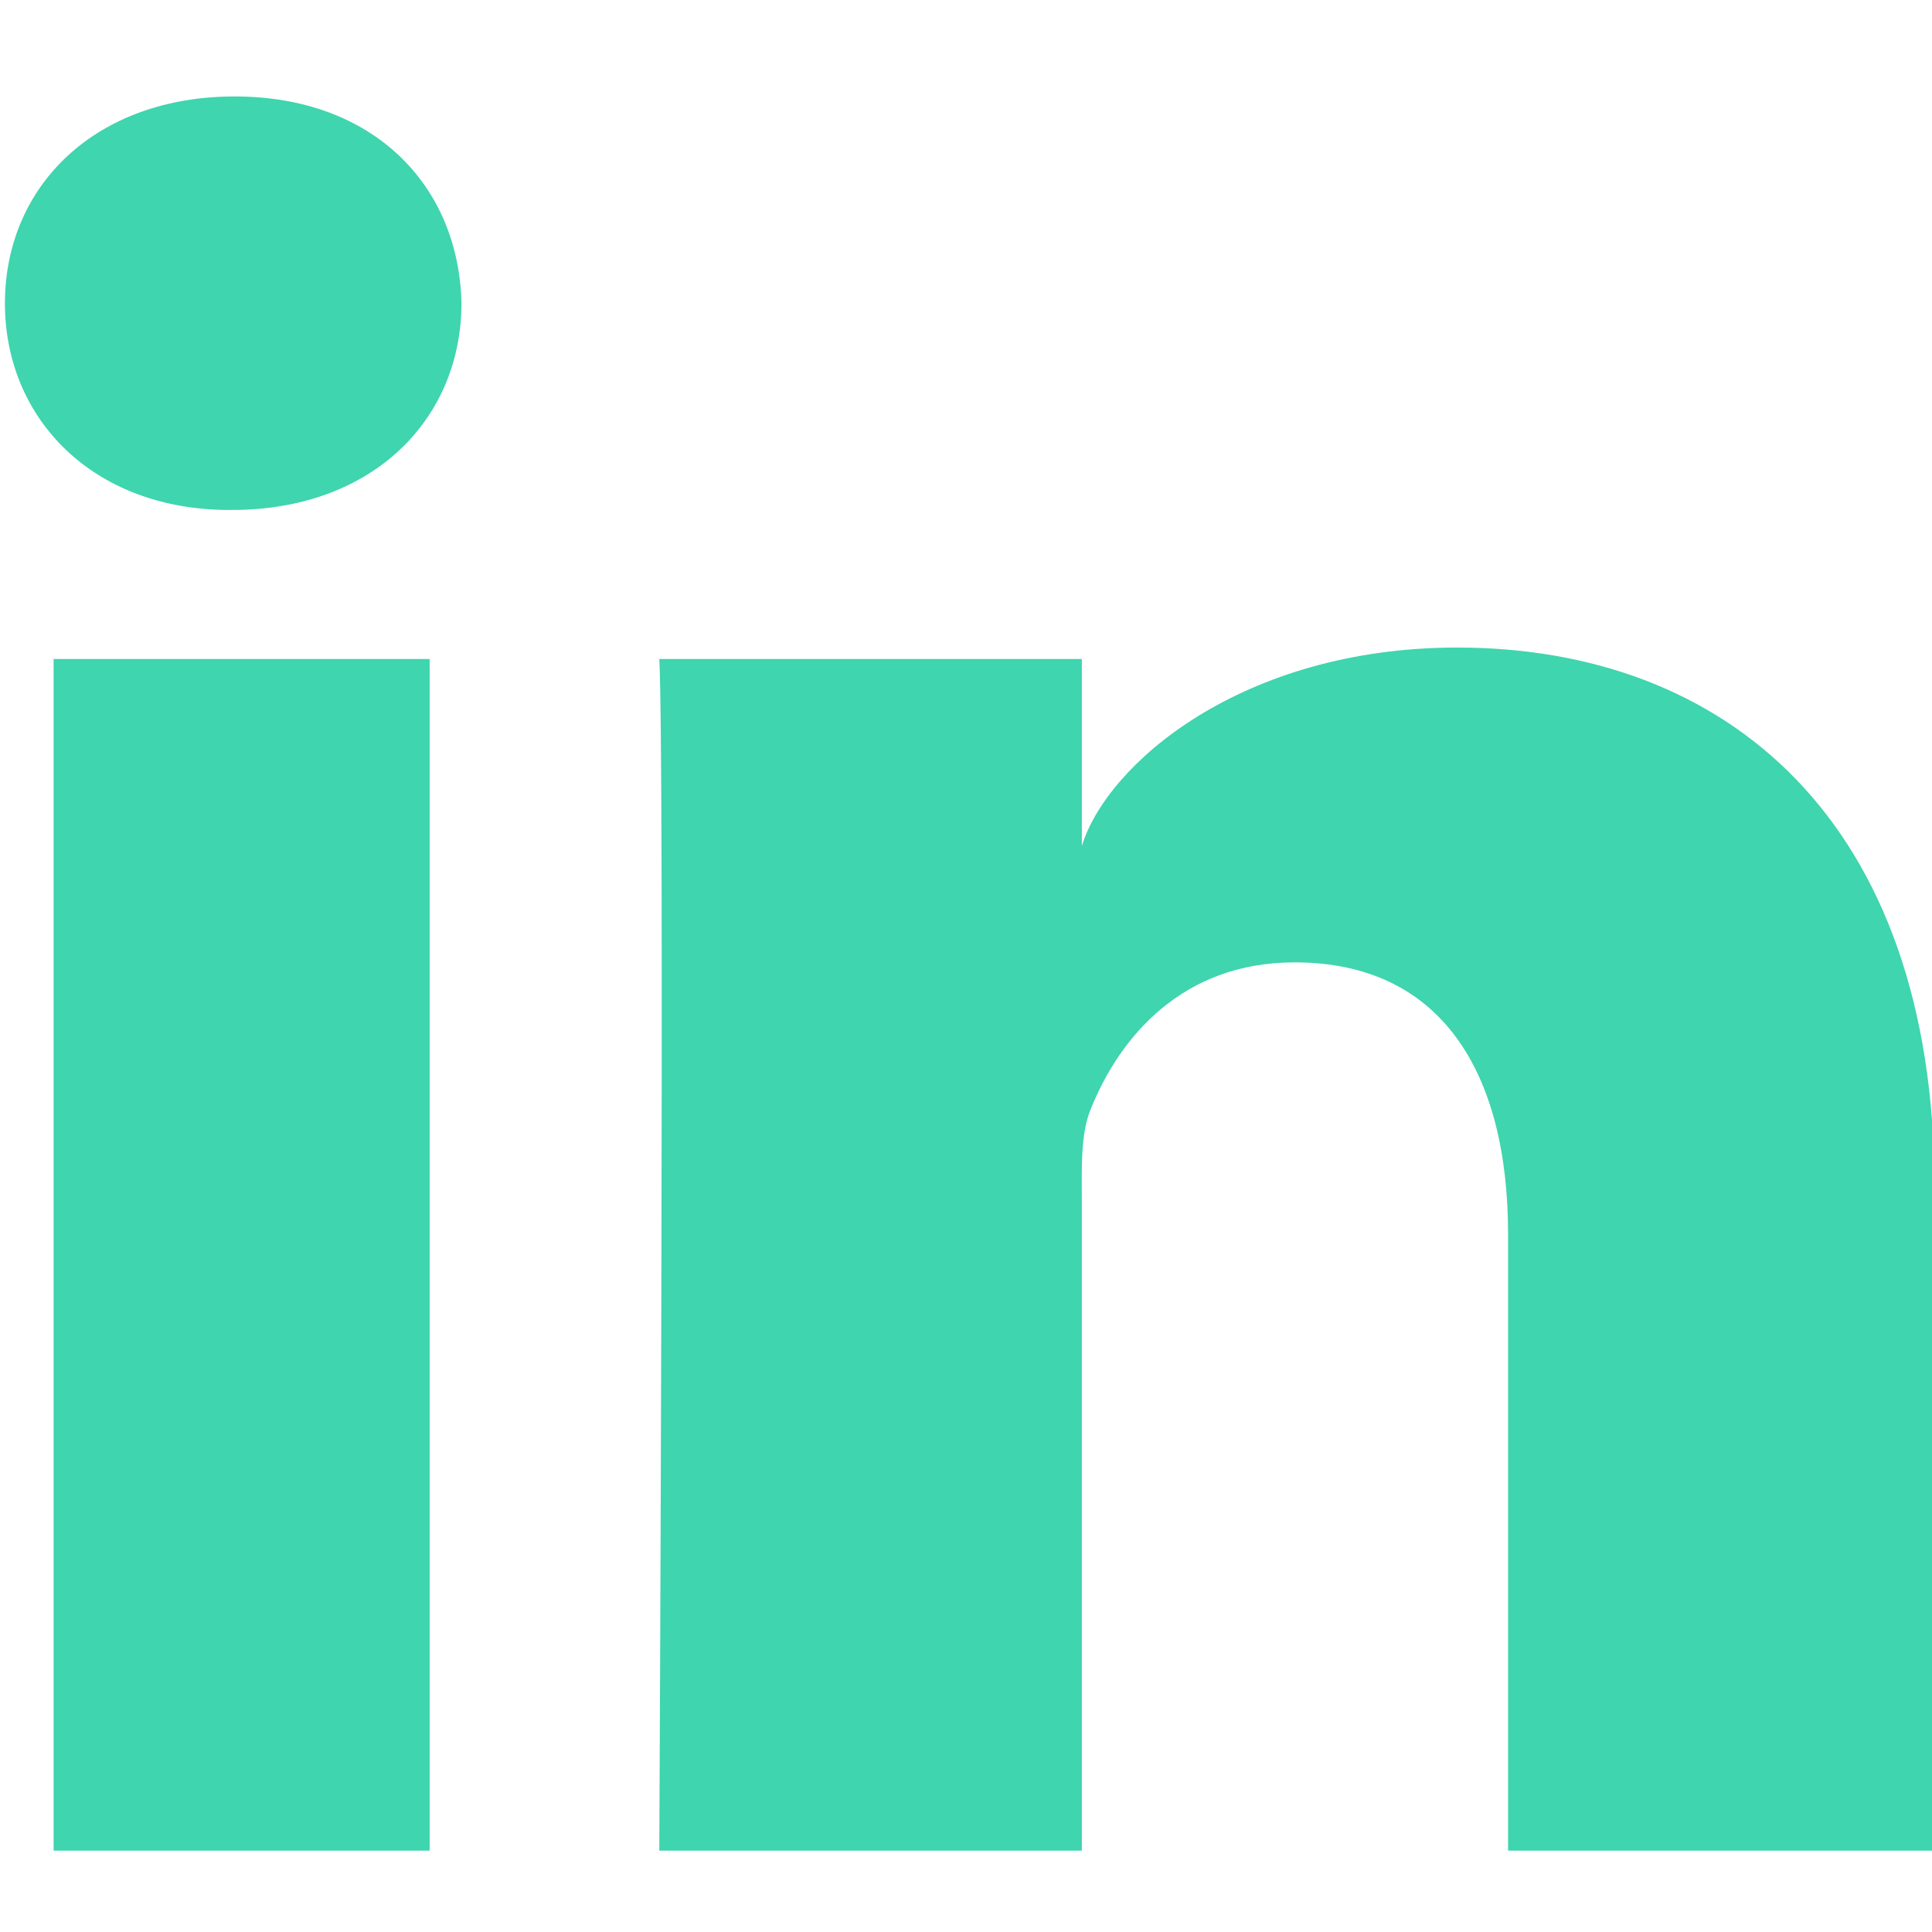
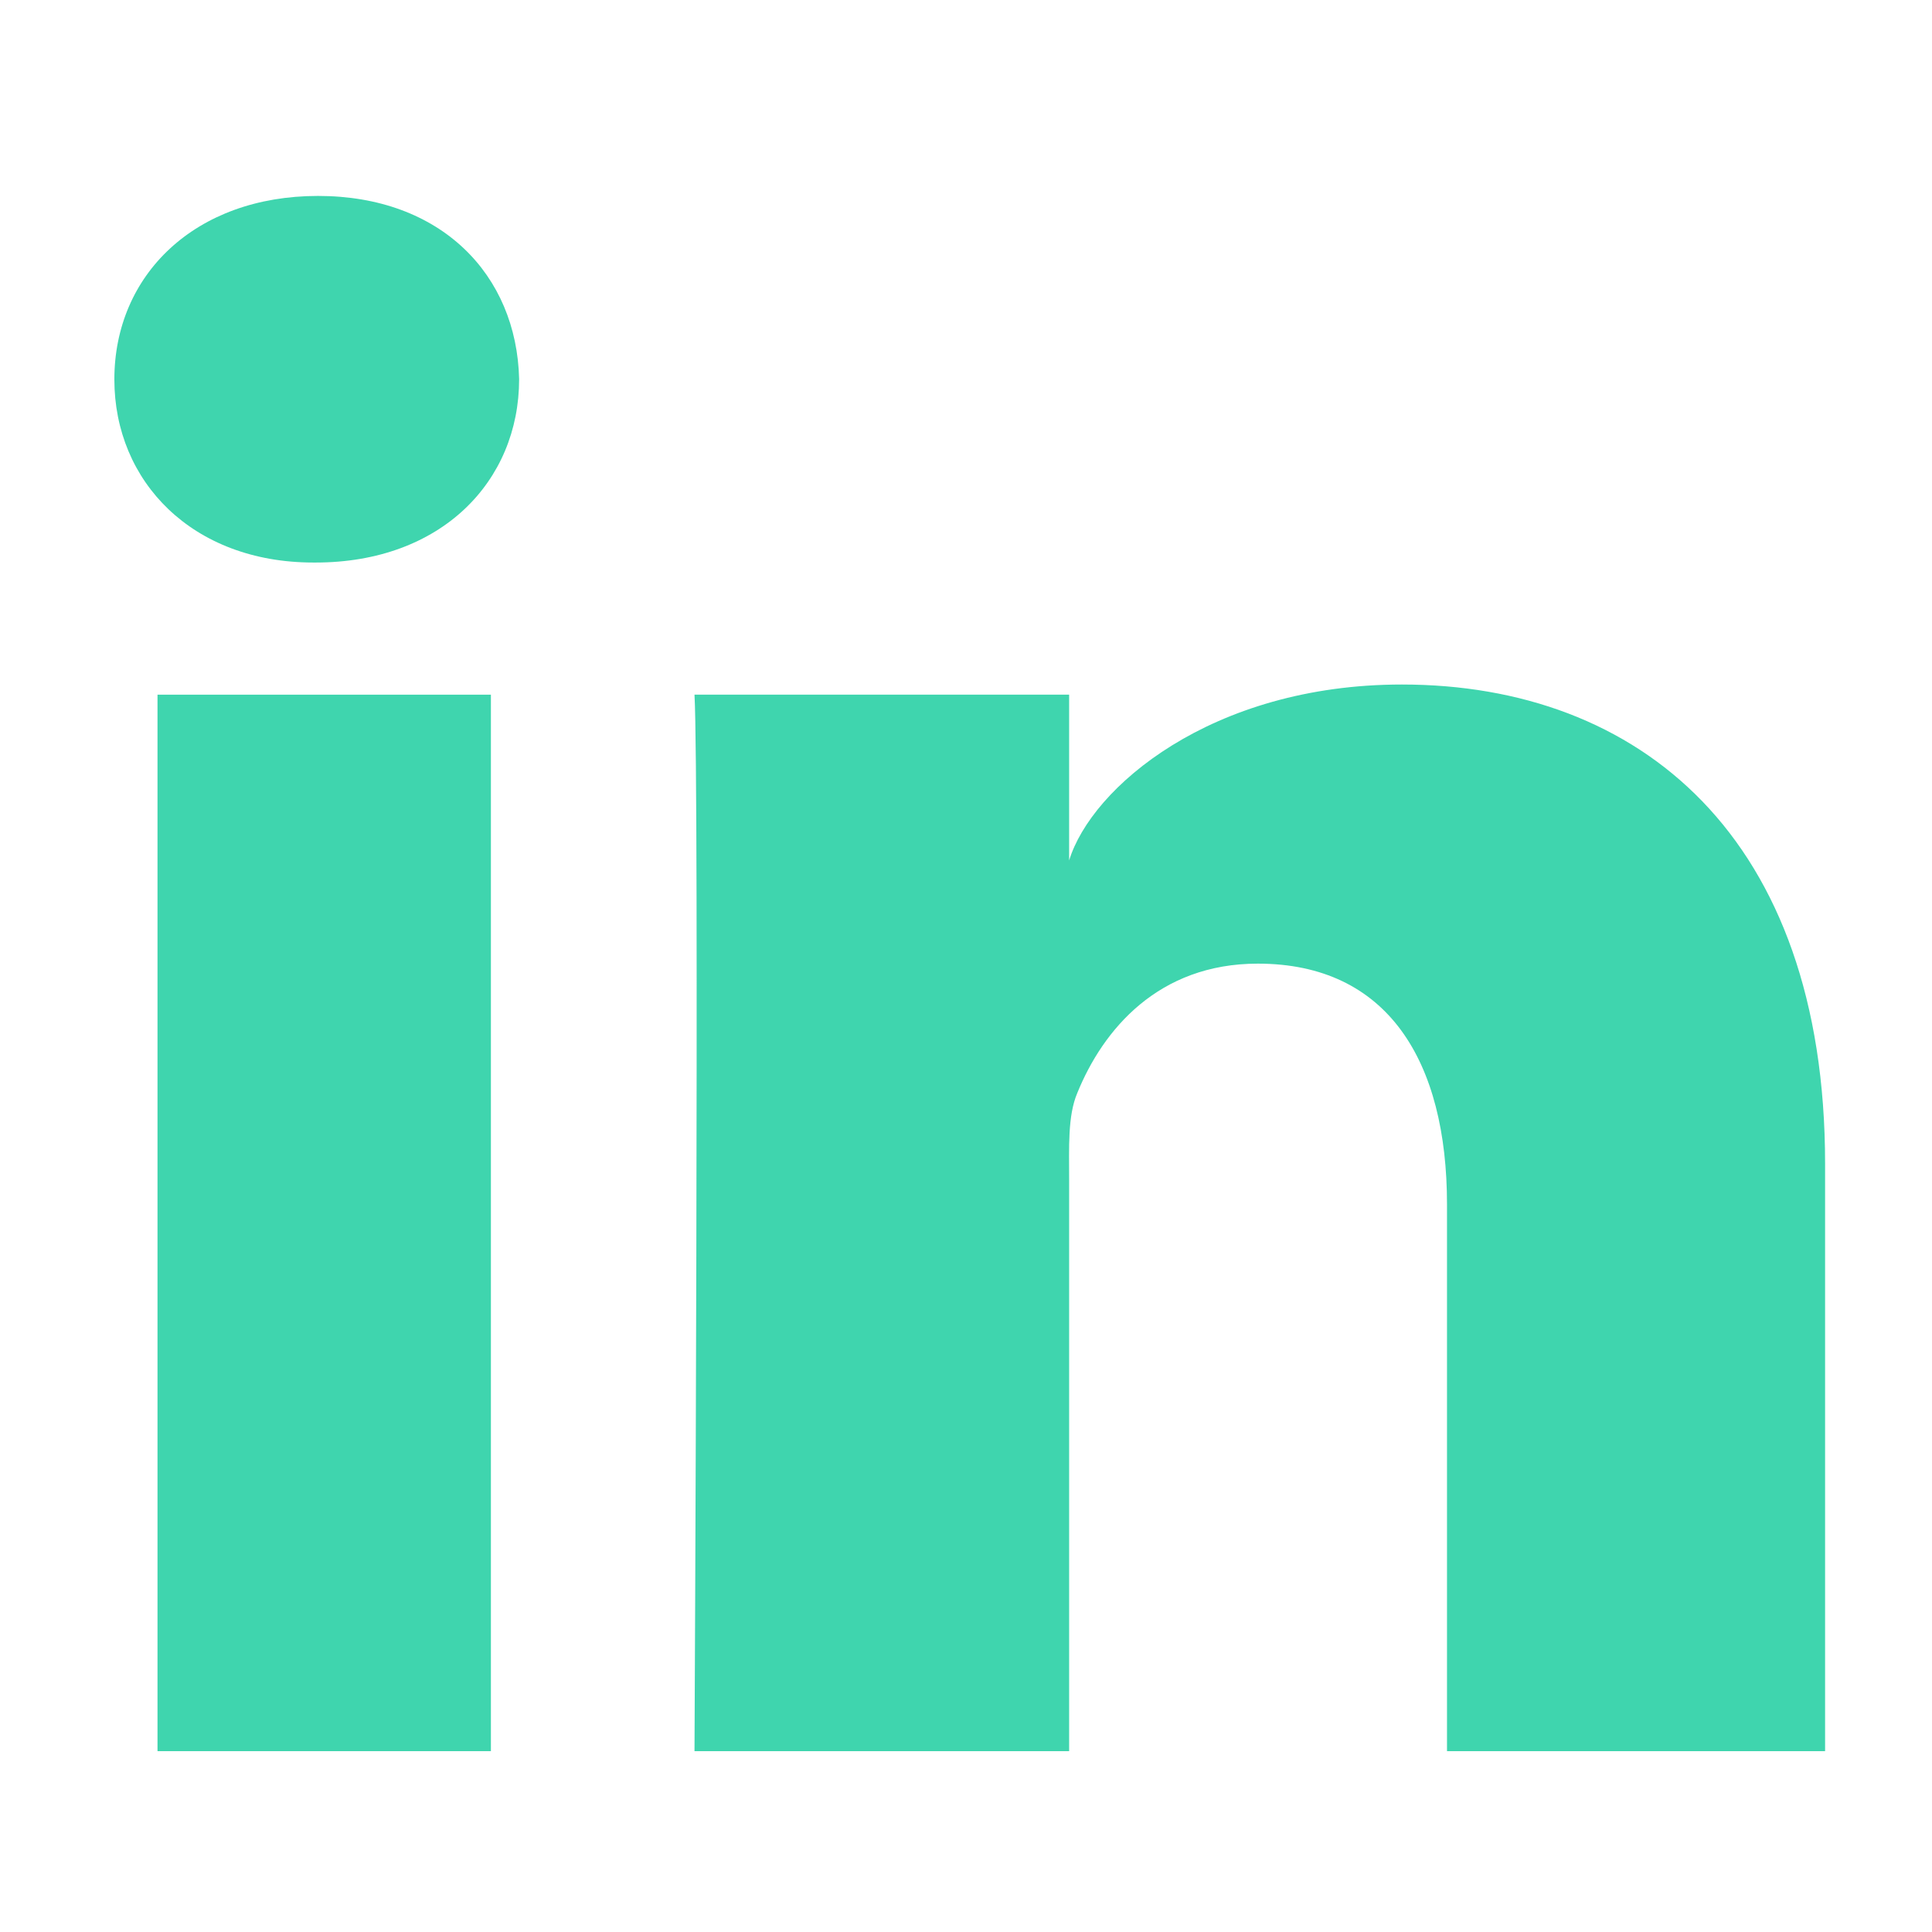
<svg xmlns="http://www.w3.org/2000/svg" version="1.1" id="Layer_1" x="0px" y="0px" width="256px" height="256px" viewBox="0 0 256 256" enable-background="new 0 0 256 256" xml:space="preserve">
  <g>
-     <rect x="7.102" y="87.321" fill="#3FD5AE" width="49.827" height="157.898" />
-     <path fill="#3FD5AE" d="M193.092,85.803c-28.551,0-46.438,15.461-49.741,26.295v-24.78H87.36c0.727,13.155,0,157.902,0,157.902   h55.991v-85.444c0-4.75-0.23-9.495,1.212-12.904c3.851-9.498,12.122-19.353,26.983-19.353c19.439,0,28.281,14.604,28.281,35.989   v81.712h56.507v-87.802C256.334,108.513,228.511,85.803,193.092,85.803" />
-     <path fill="#3FD5AE" d="M31.095,12.78c-18.403,0-30.442,11.818-30.442,27.419c0,15.297,11.695,27.372,29.731,27.372h0.368   c18.735,0,30.396-12.116,30.396-27.419C60.787,24.571,49.486,12.78,31.095,12.78" />
+     <rect x="20.871" y="92.048" fill="#3FD5AE" width="44.176" height="139.989" />
+     <path fill="#3FD5AE" d="M185.765,90.702c-25.312,0-41.17,13.708-44.099,23.313v-21.97H92.025c0.645,11.664,0,139.994,0,139.994   h49.641v-75.754c0-4.212-0.204-8.418,1.074-11.44c3.414-8.421,10.748-17.158,23.923-17.158c17.233,0,25.073,12.948,25.073,31.907   v72.445h50.098v-77.845C241.834,110.837,217.167,90.702,185.765,90.702" />
+     <path fill="#3FD5AE" d="M42.143,25.962c-16.316,0-26.99,10.478-26.99,24.309c0,13.562,10.369,24.267,26.359,24.267h0.326   c16.61,0,26.949-10.741,26.949-24.309C68.466,36.416,58.447,25.962,42.143,25.962" />
  </g>
</svg>
